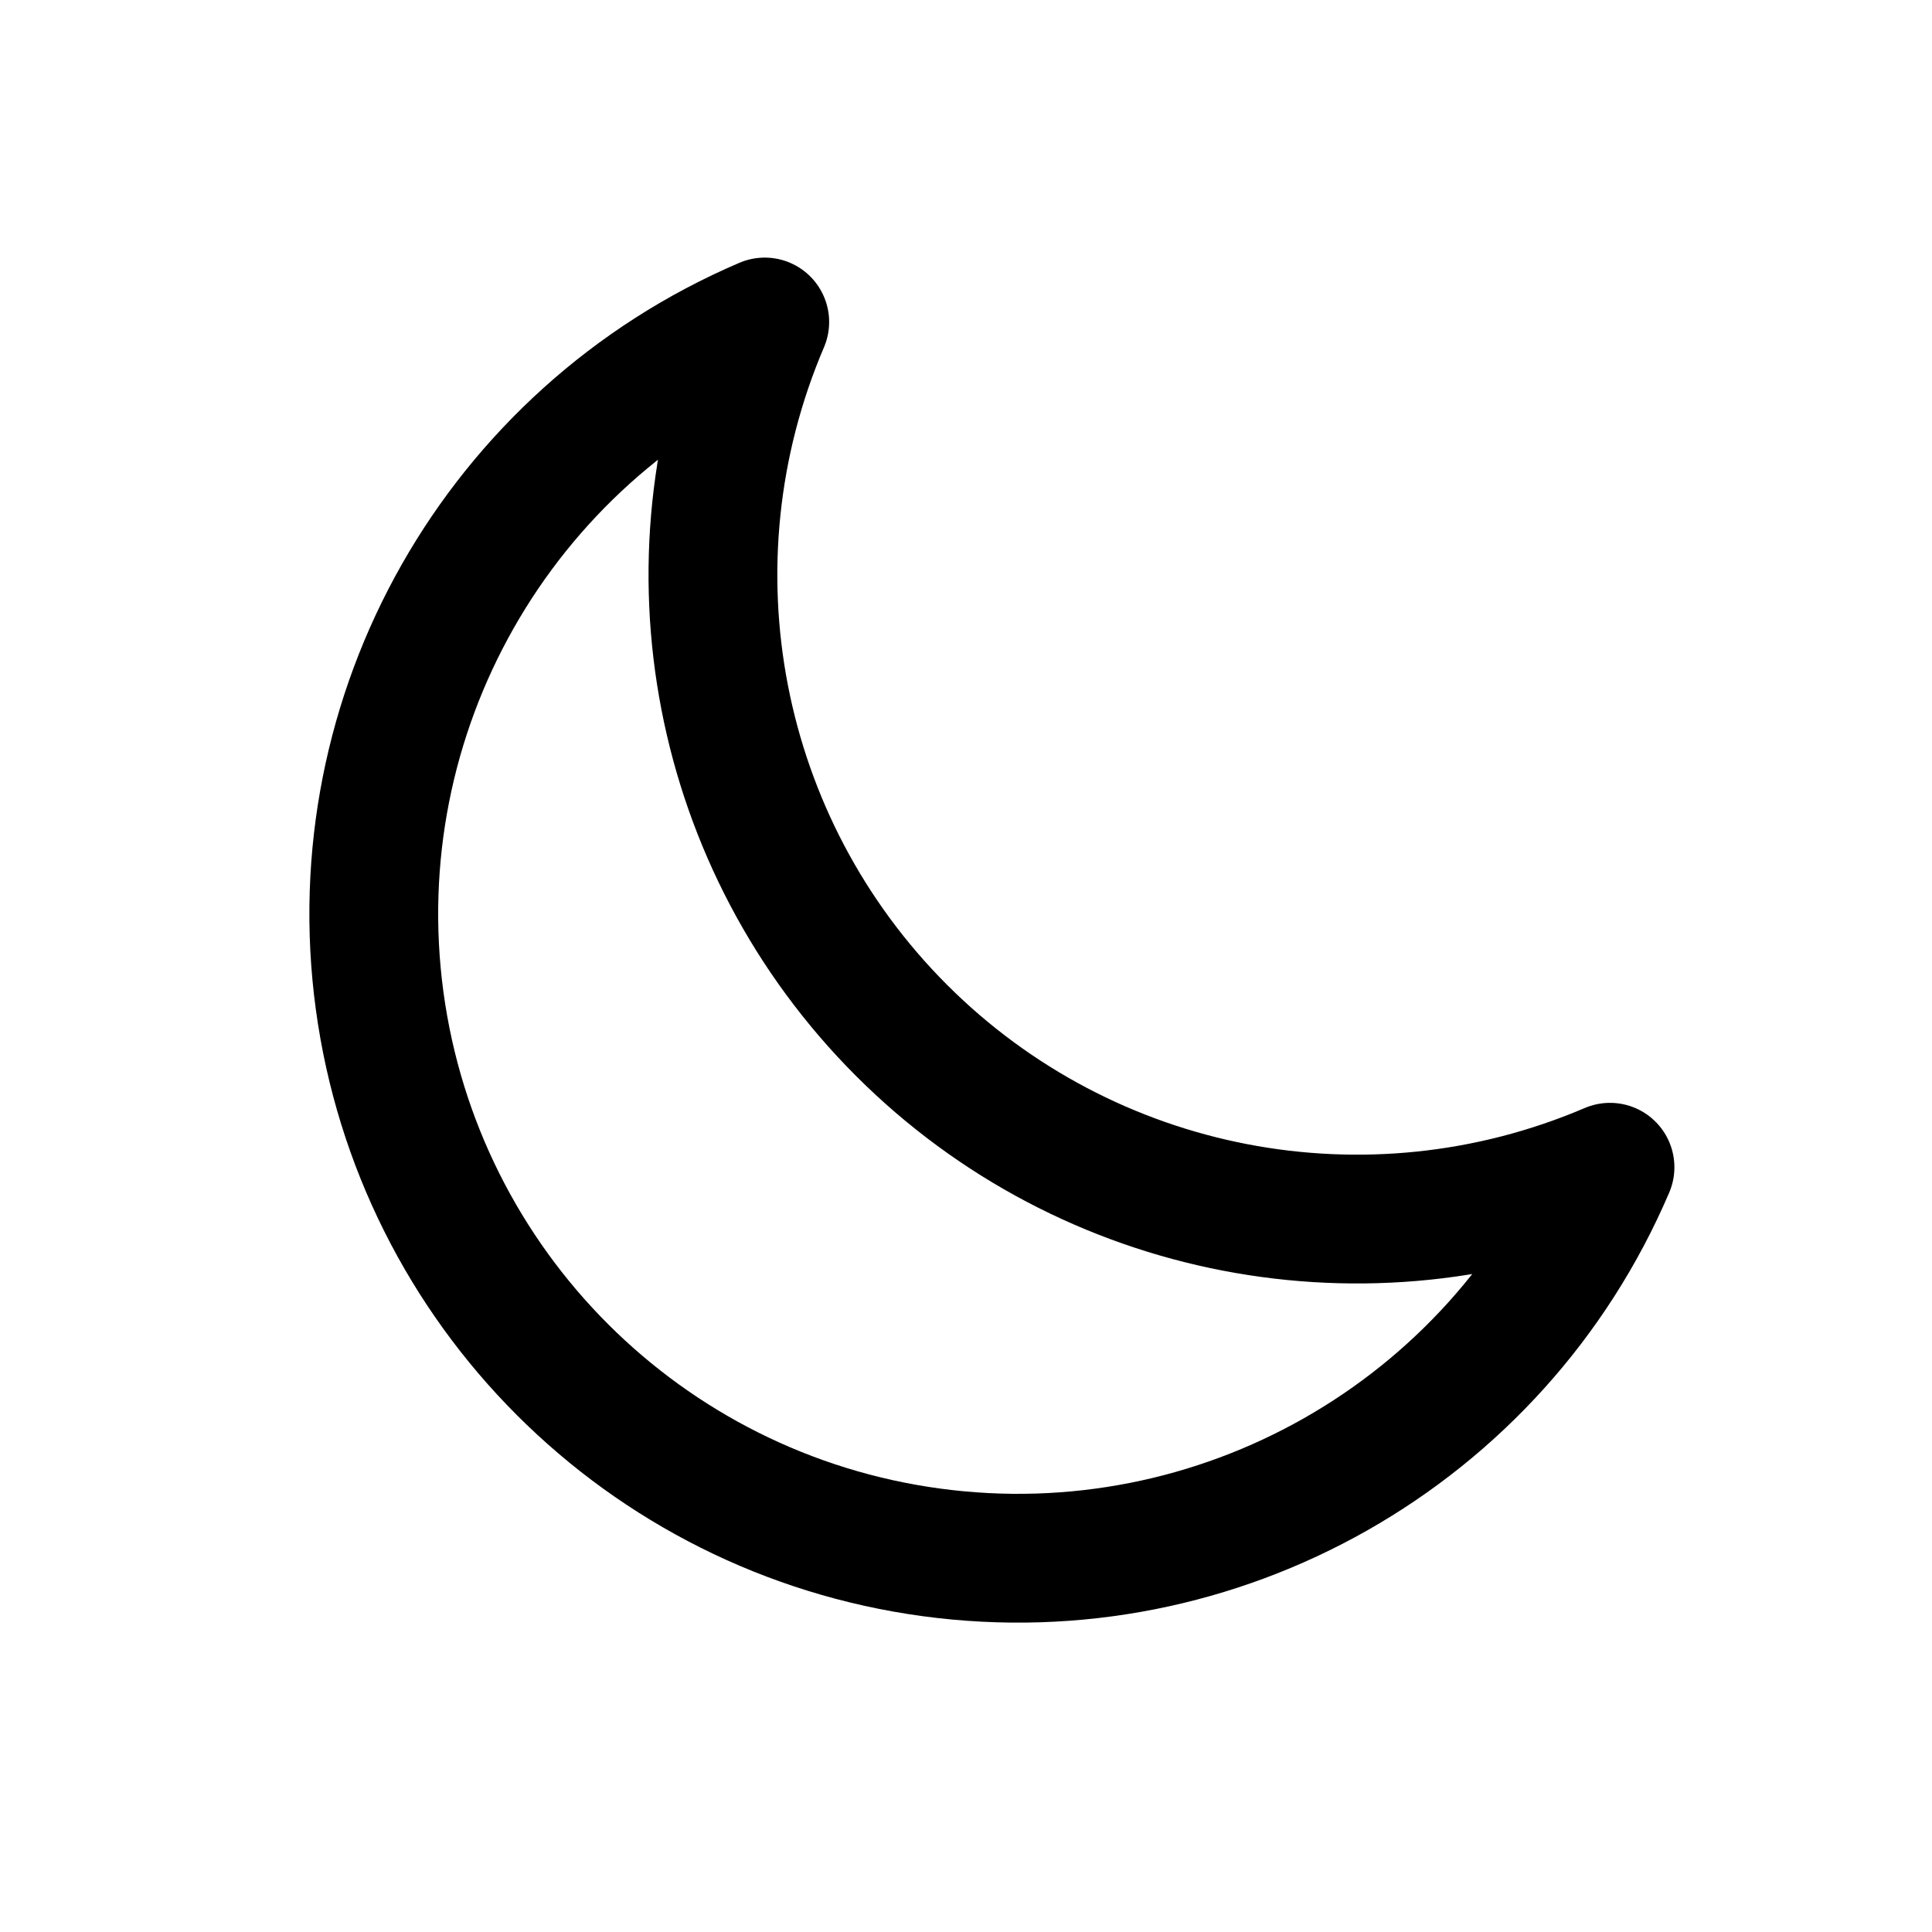
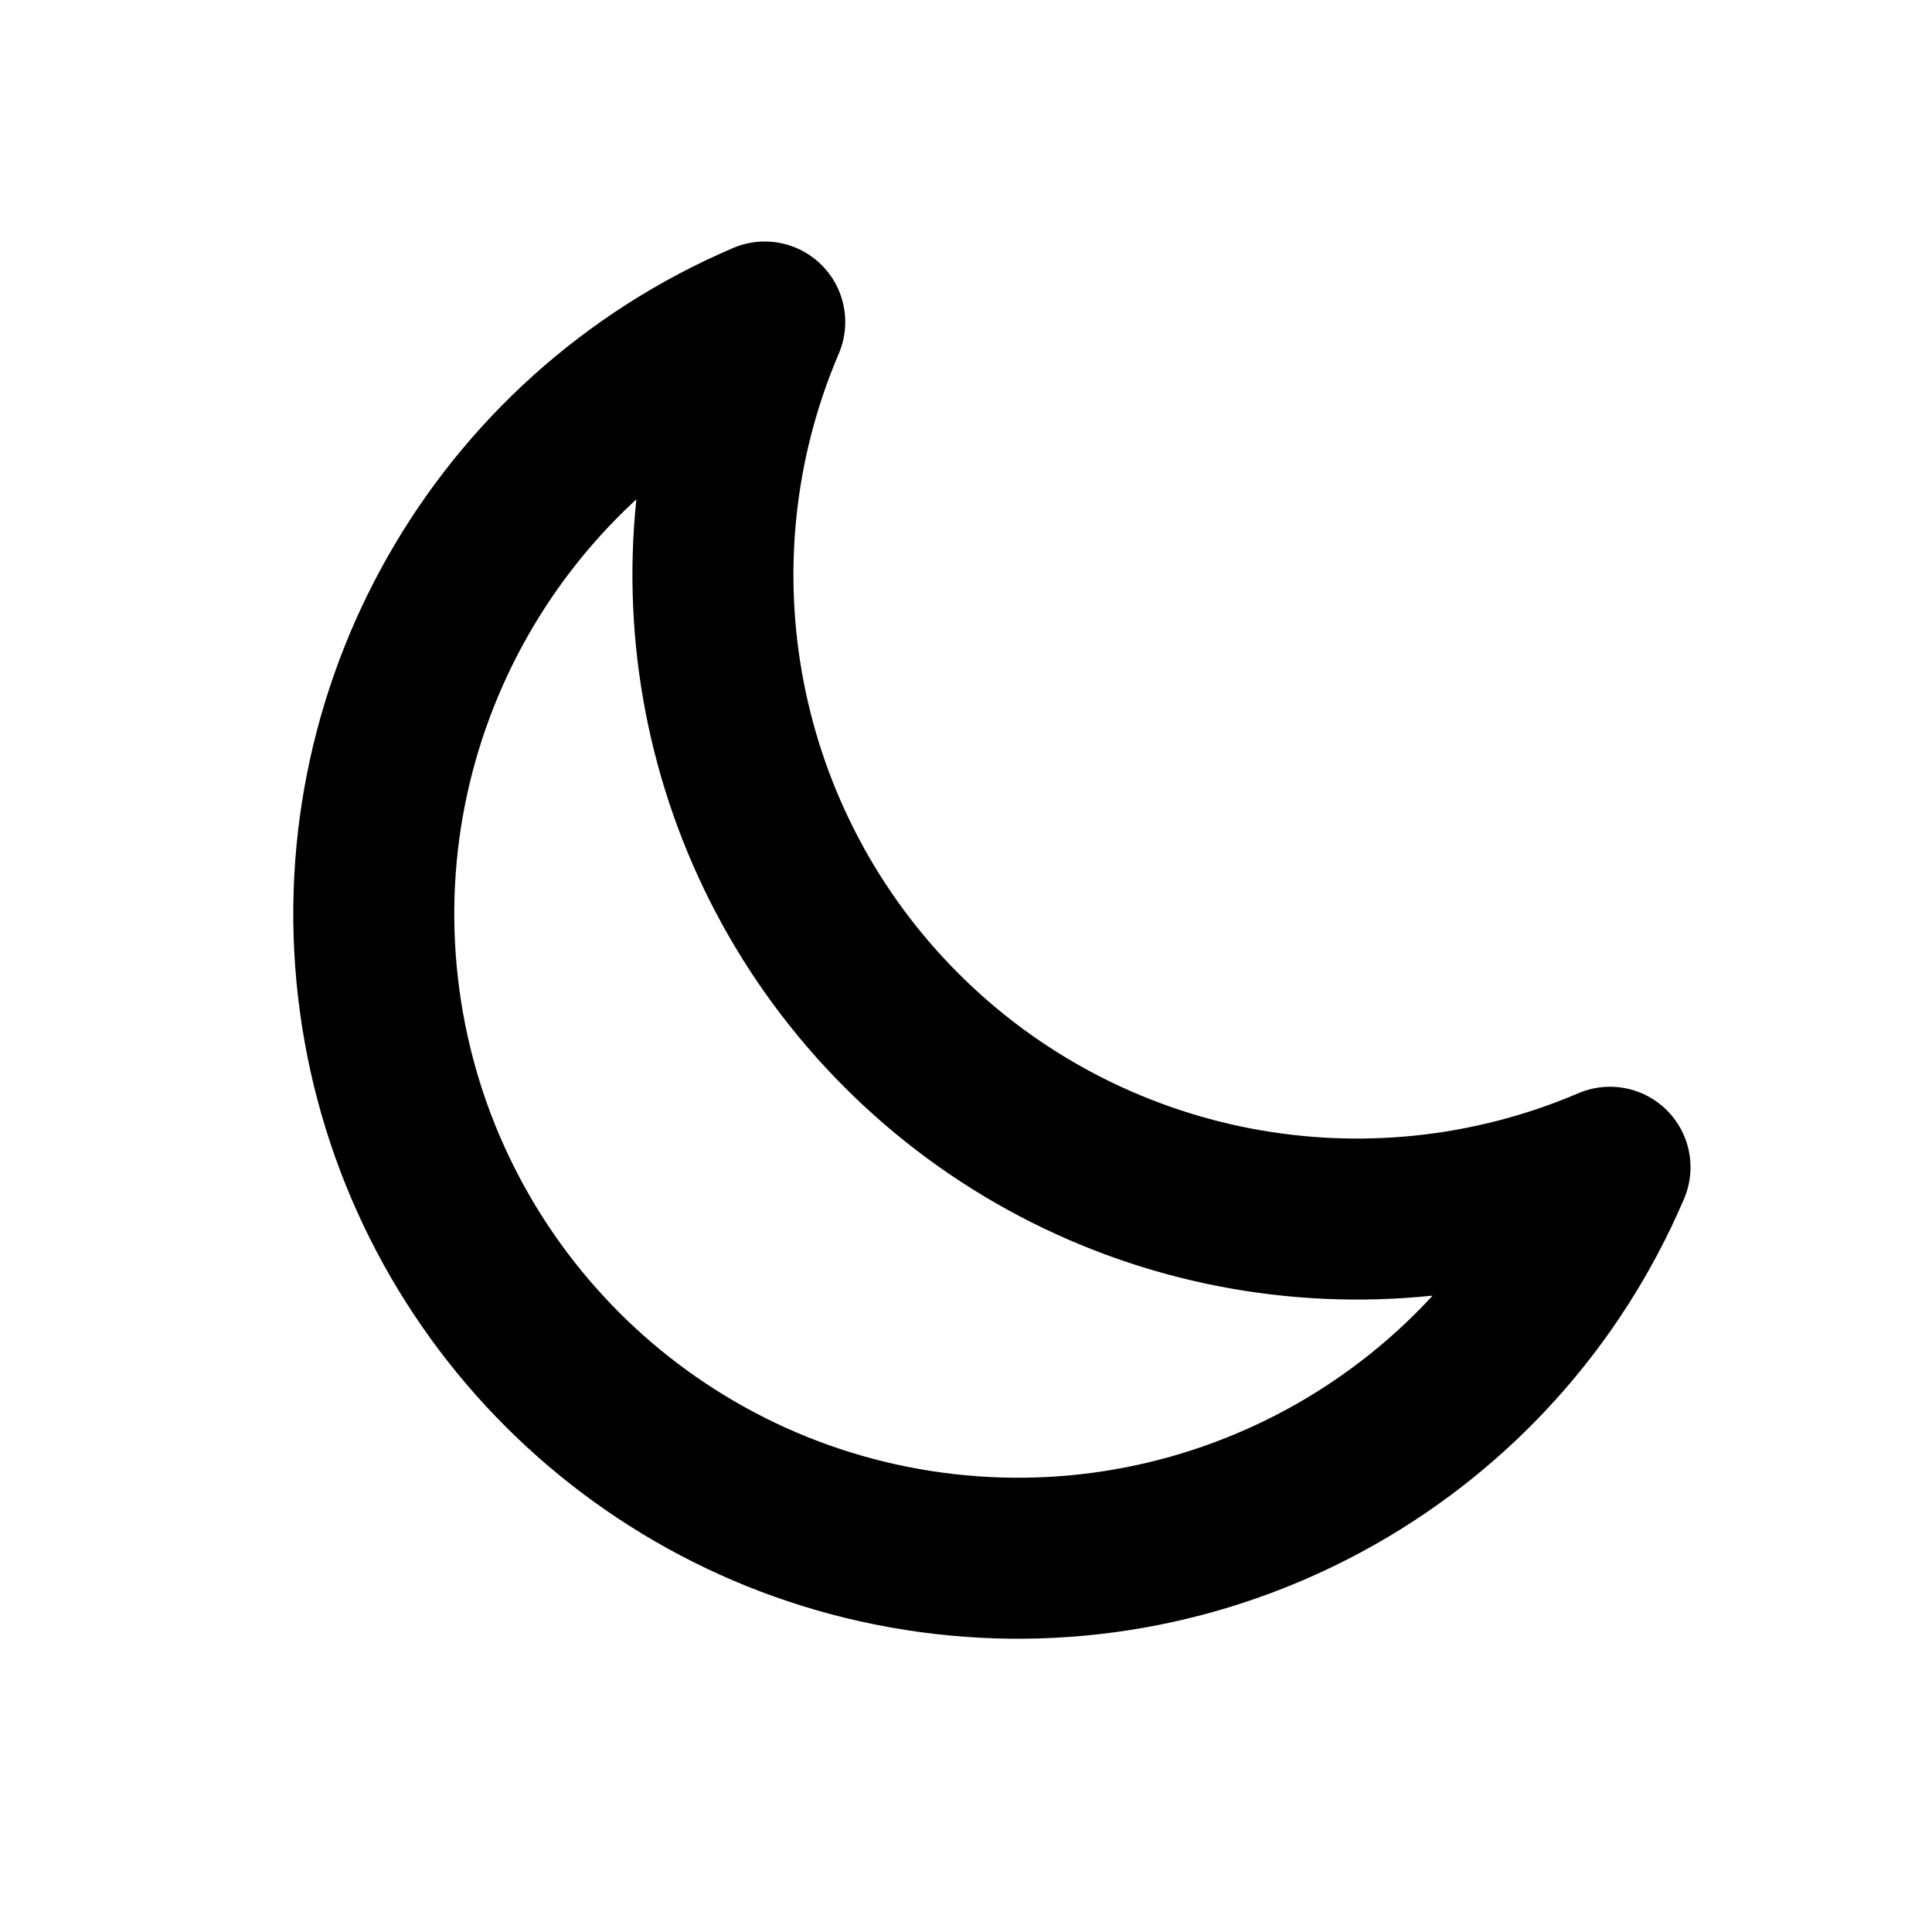
- <svg xmlns="http://www.w3.org/2000/svg" width="24" height="24" viewBox="0 0 24 24" fill="none" stroke="#000000" stroke-width="1.6" stroke-linecap="round" stroke-linejoin="round">
+ <svg xmlns="http://www.w3.org/2000/svg" width="24" height="24" viewBox="0 0 24 24" fill="none" stroke="#000000" stroke-width="2" stroke-linecap="round" stroke-linejoin="round">
  <path d="M20 14.5A8 8 0 0 1 9.5 4a8 8 0 1 0 10.5 10.5z" />
</svg>
